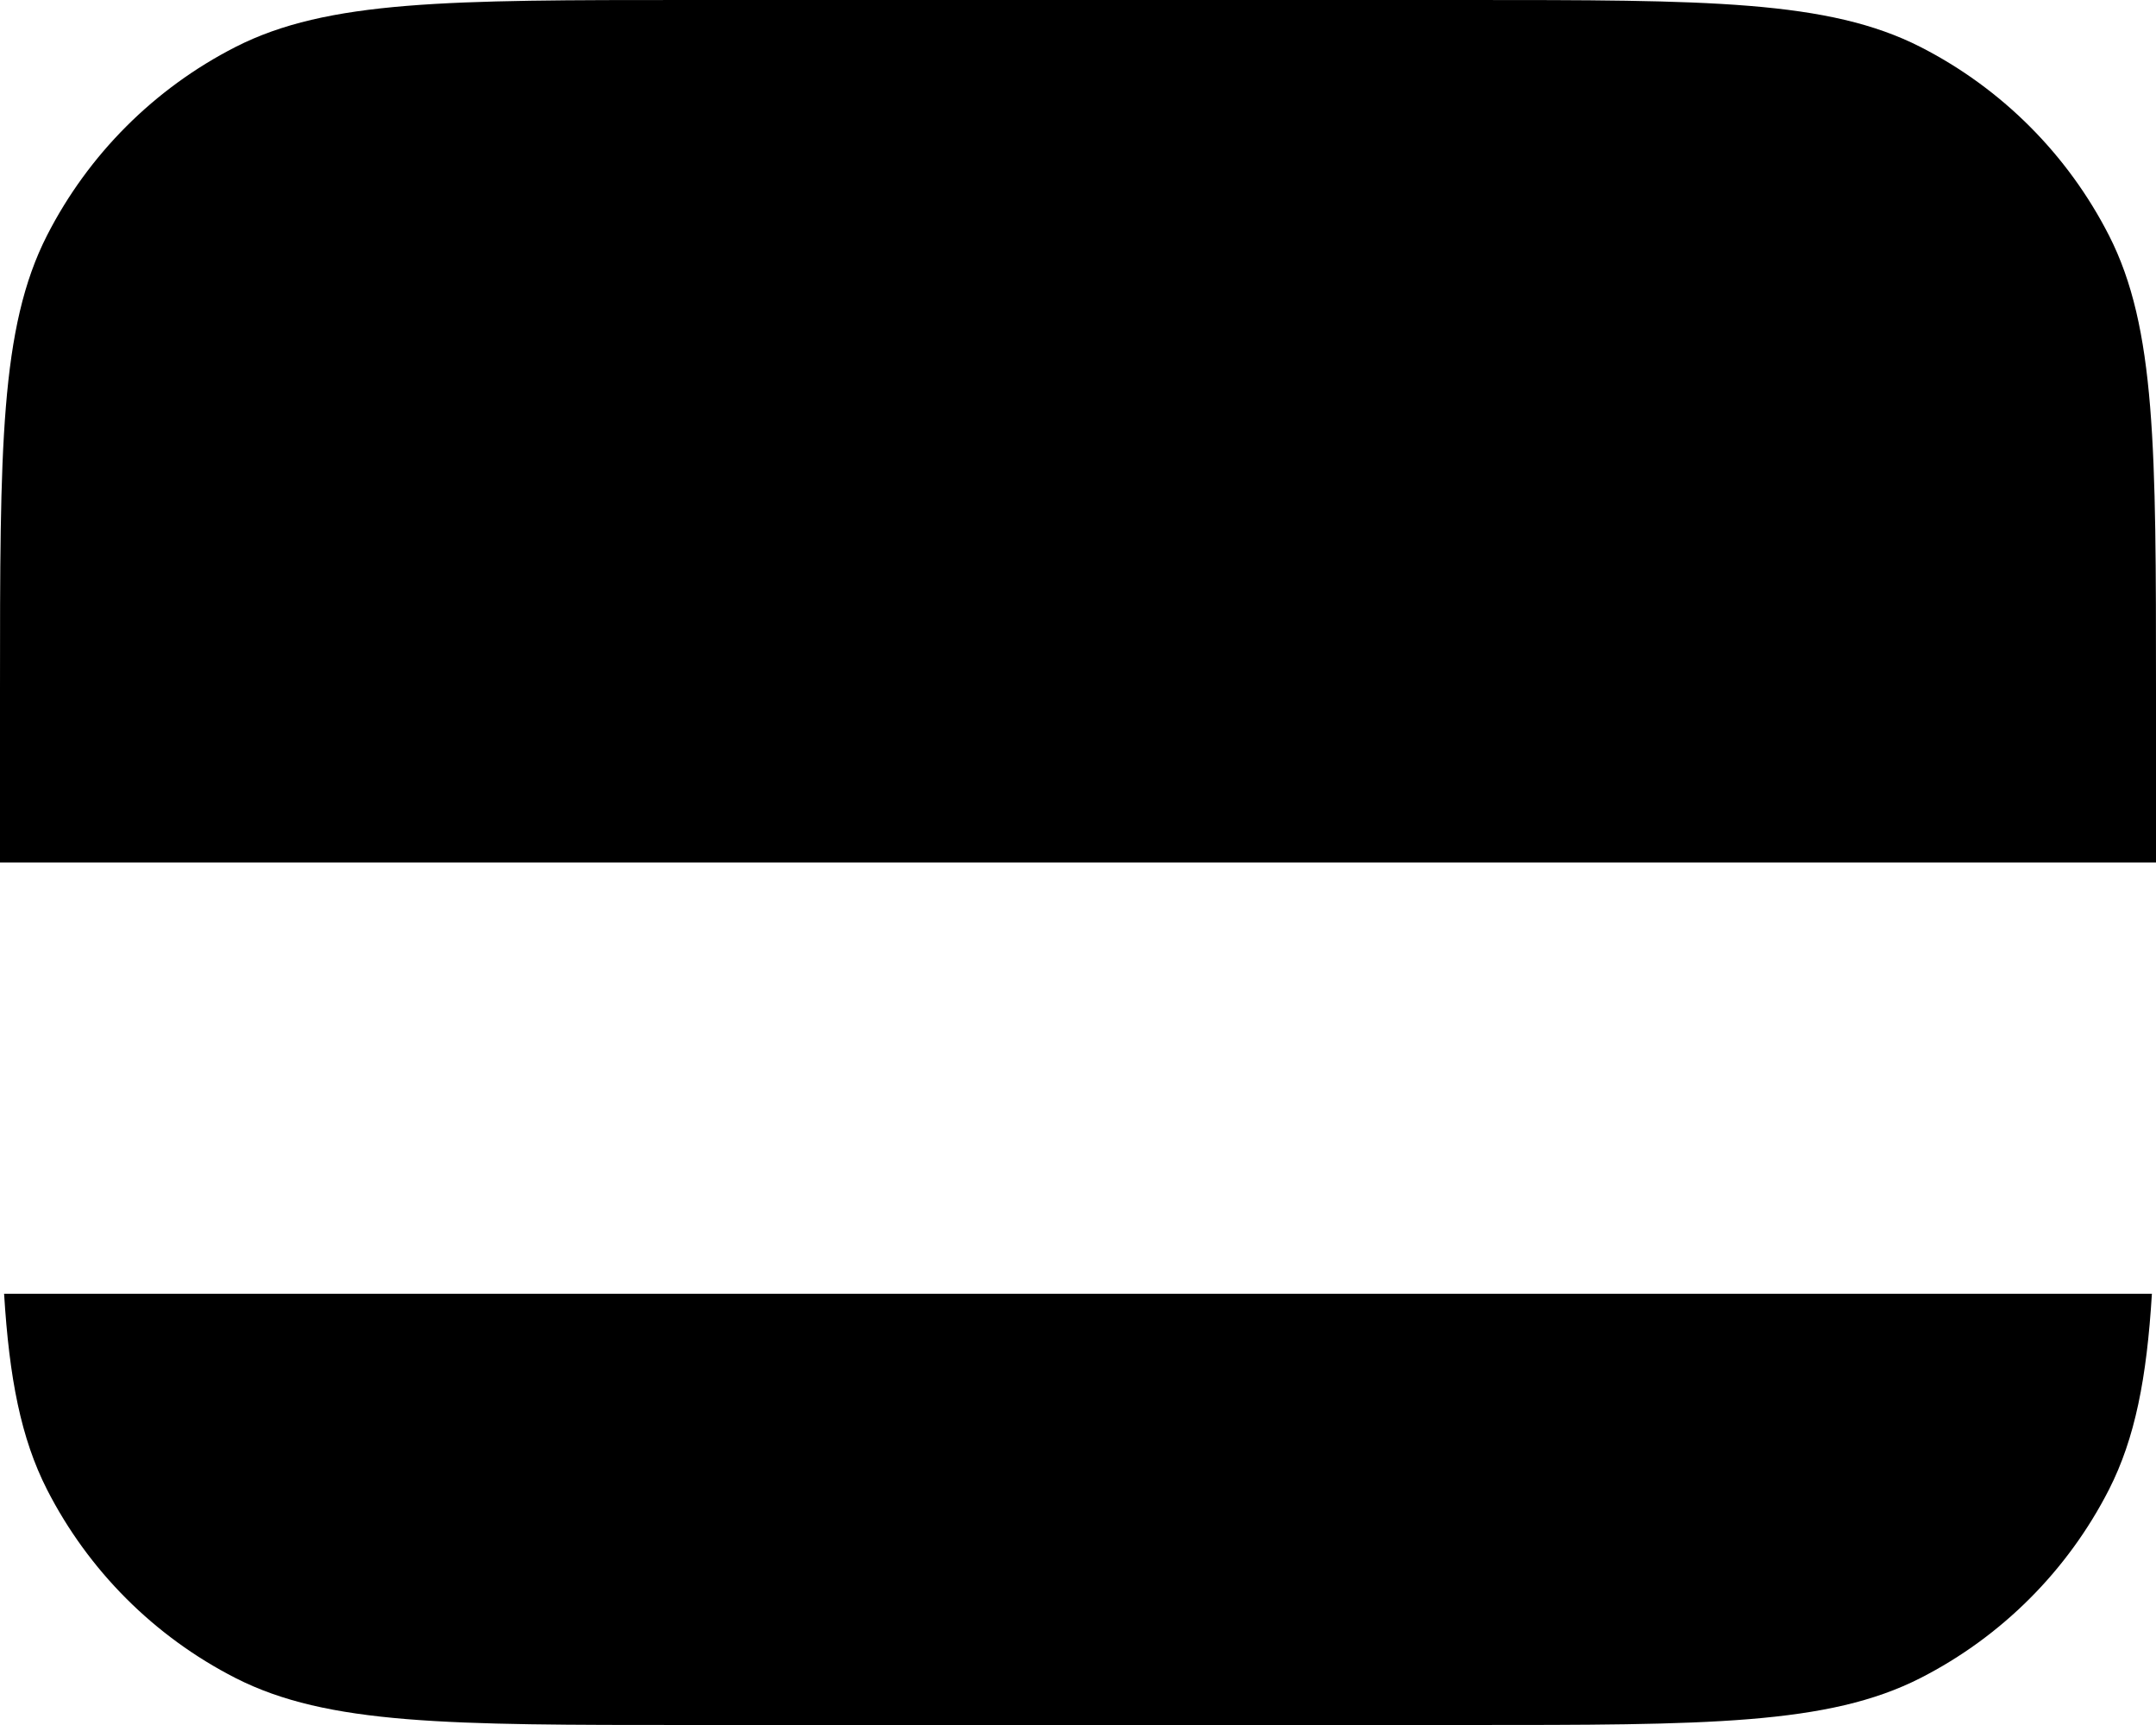
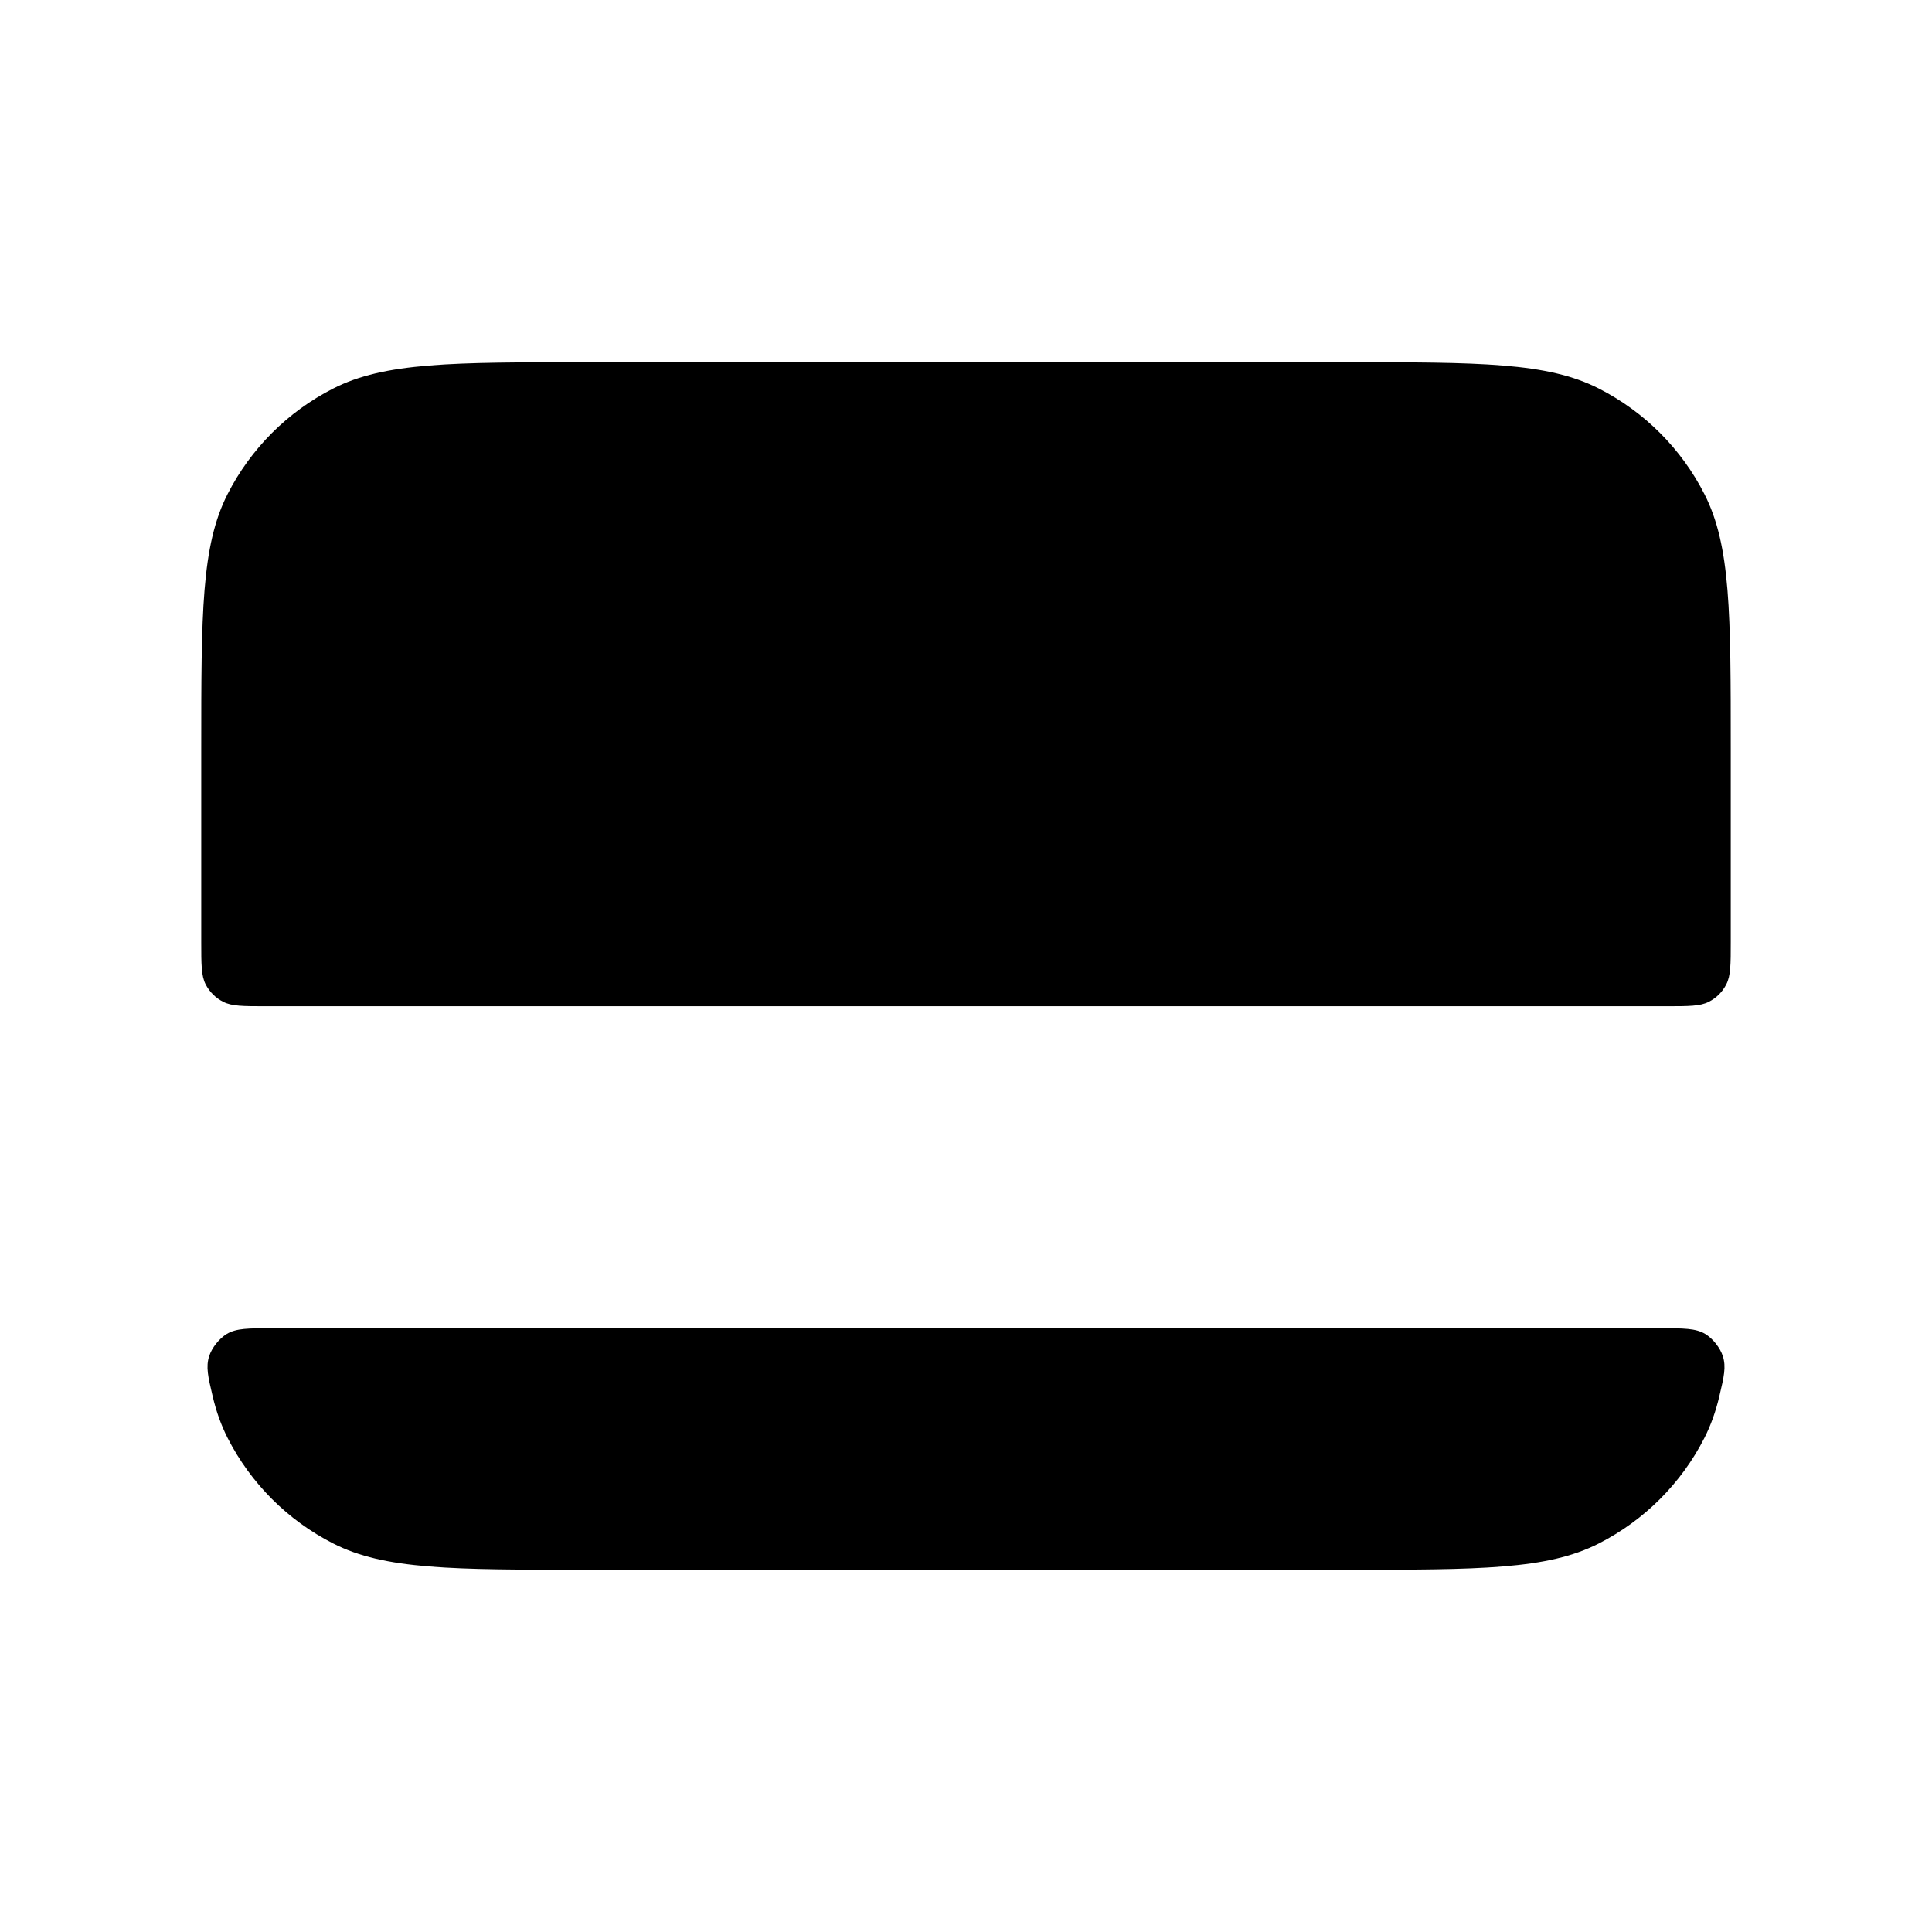
- <svg xmlns="http://www.w3.org/2000/svg" width="10" height="8" viewBox="0 0 10 8" fill="none">
-   <path fill-rule="evenodd" clip-rule="evenodd" d="M0.218 1.092C0 1.52 0 2.08 0 3.2V4H10V3.2C10 2.08 10 1.52 9.782 1.092C9.59 0.716 9.284 0.41 8.908 0.218C8.48 0 7.92 0 6.8 0H3.2C2.08 0 1.52 0 1.092 0.218C0.716 0.41 0.41 0.716 0.218 1.092ZM9.981 6H0.019C0.043 6.392 0.097 6.67 0.218 6.908C0.41 7.284 0.716 7.59 1.092 7.782C1.52 8 2.08 8 3.2 8H6.8C7.92 8 8.48 8 8.908 7.782C9.284 7.59 9.59 7.284 9.782 6.908C9.903 6.67 9.957 6.392 9.981 6Z" fill="black" />
+ <svg xmlns="http://www.w3.org/2000/svg" width="24" height="24" viewBox="0 0 24 24" fill="none">
+   <g transform="translate(-3 -3)">
+     <path d="M24.5 12.3C24.5 10.62 24.5 9.779 24.173 9.138C23.885 8.573 23.427 8.115 22.862 7.827C22.221 7.5 21.38 7.5 19.7 7.5H10.3C8.62 7.5 7.779 7.5 7.138 7.827C6.573 8.115 6.115 8.573 5.827 9.138C5.5 9.779 5.5 10.62 5.5 12.3V14.7C5.5 14.98 5.5 15.12 5.554 15.227C5.602 15.321 5.679 15.398 5.773 15.445C5.88 15.5 6.02 15.5 6.3 15.5H23.7C23.98 15.5 24.12 15.5 24.227 15.445C24.321 15.398 24.398 15.321 24.445 15.227C24.5 15.12 24.5 14.98 24.5 14.7V12.3ZM19.7 22.5C21.38 22.5 22.221 22.5 22.862 22.173C23.427 21.885 23.885 21.427 24.173 20.862C24.253 20.704 24.314 20.534 24.359 20.342C24.416 20.101 24.444 19.98 24.402 19.848C24.369 19.743 24.277 19.628 24.183 19.571C24.064 19.5 23.916 19.5 23.618 19.5H6.382C6.084 19.5 5.936 19.5 5.817 19.571C5.723 19.628 5.631 19.743 5.598 19.848C5.556 19.98 5.584 20.101 5.641 20.342C5.686 20.534 5.747 20.704 5.827 20.862C6.115 21.427 6.573 21.885 7.138 22.173C7.779 22.5 8.62 22.5 10.3 22.5H19.7Z" fill="black" />
+   </g>
</svg>
